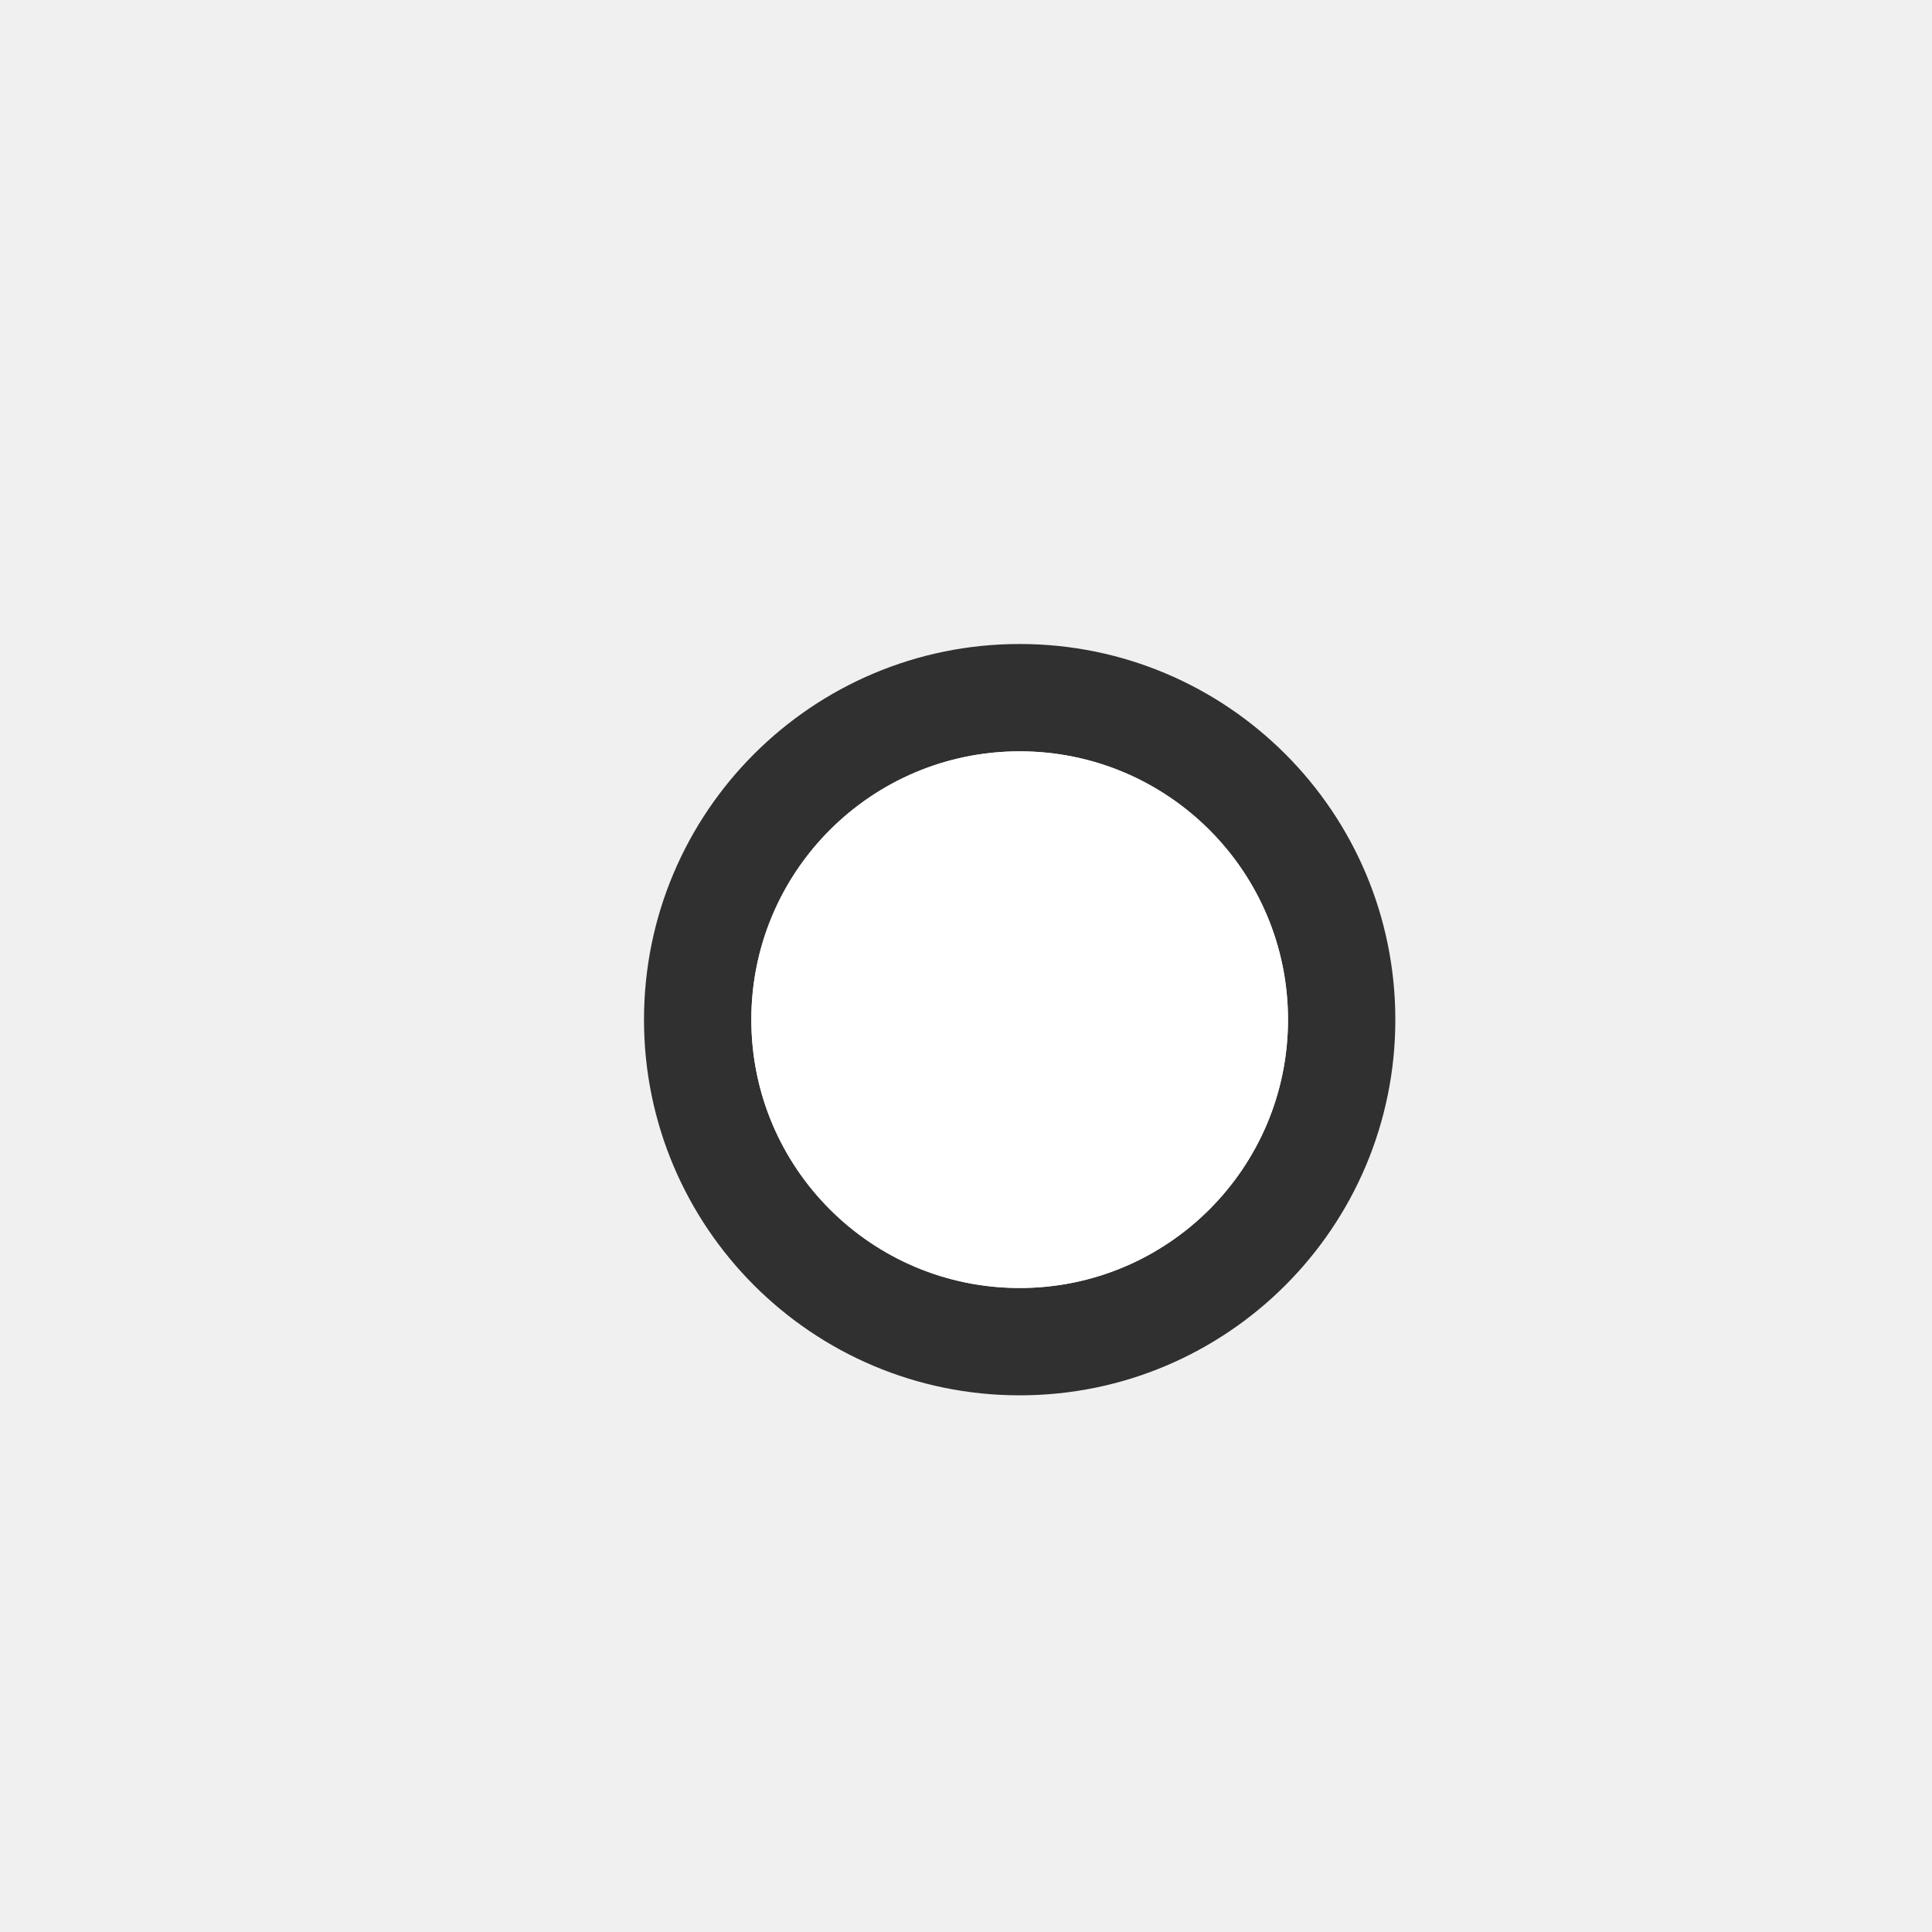
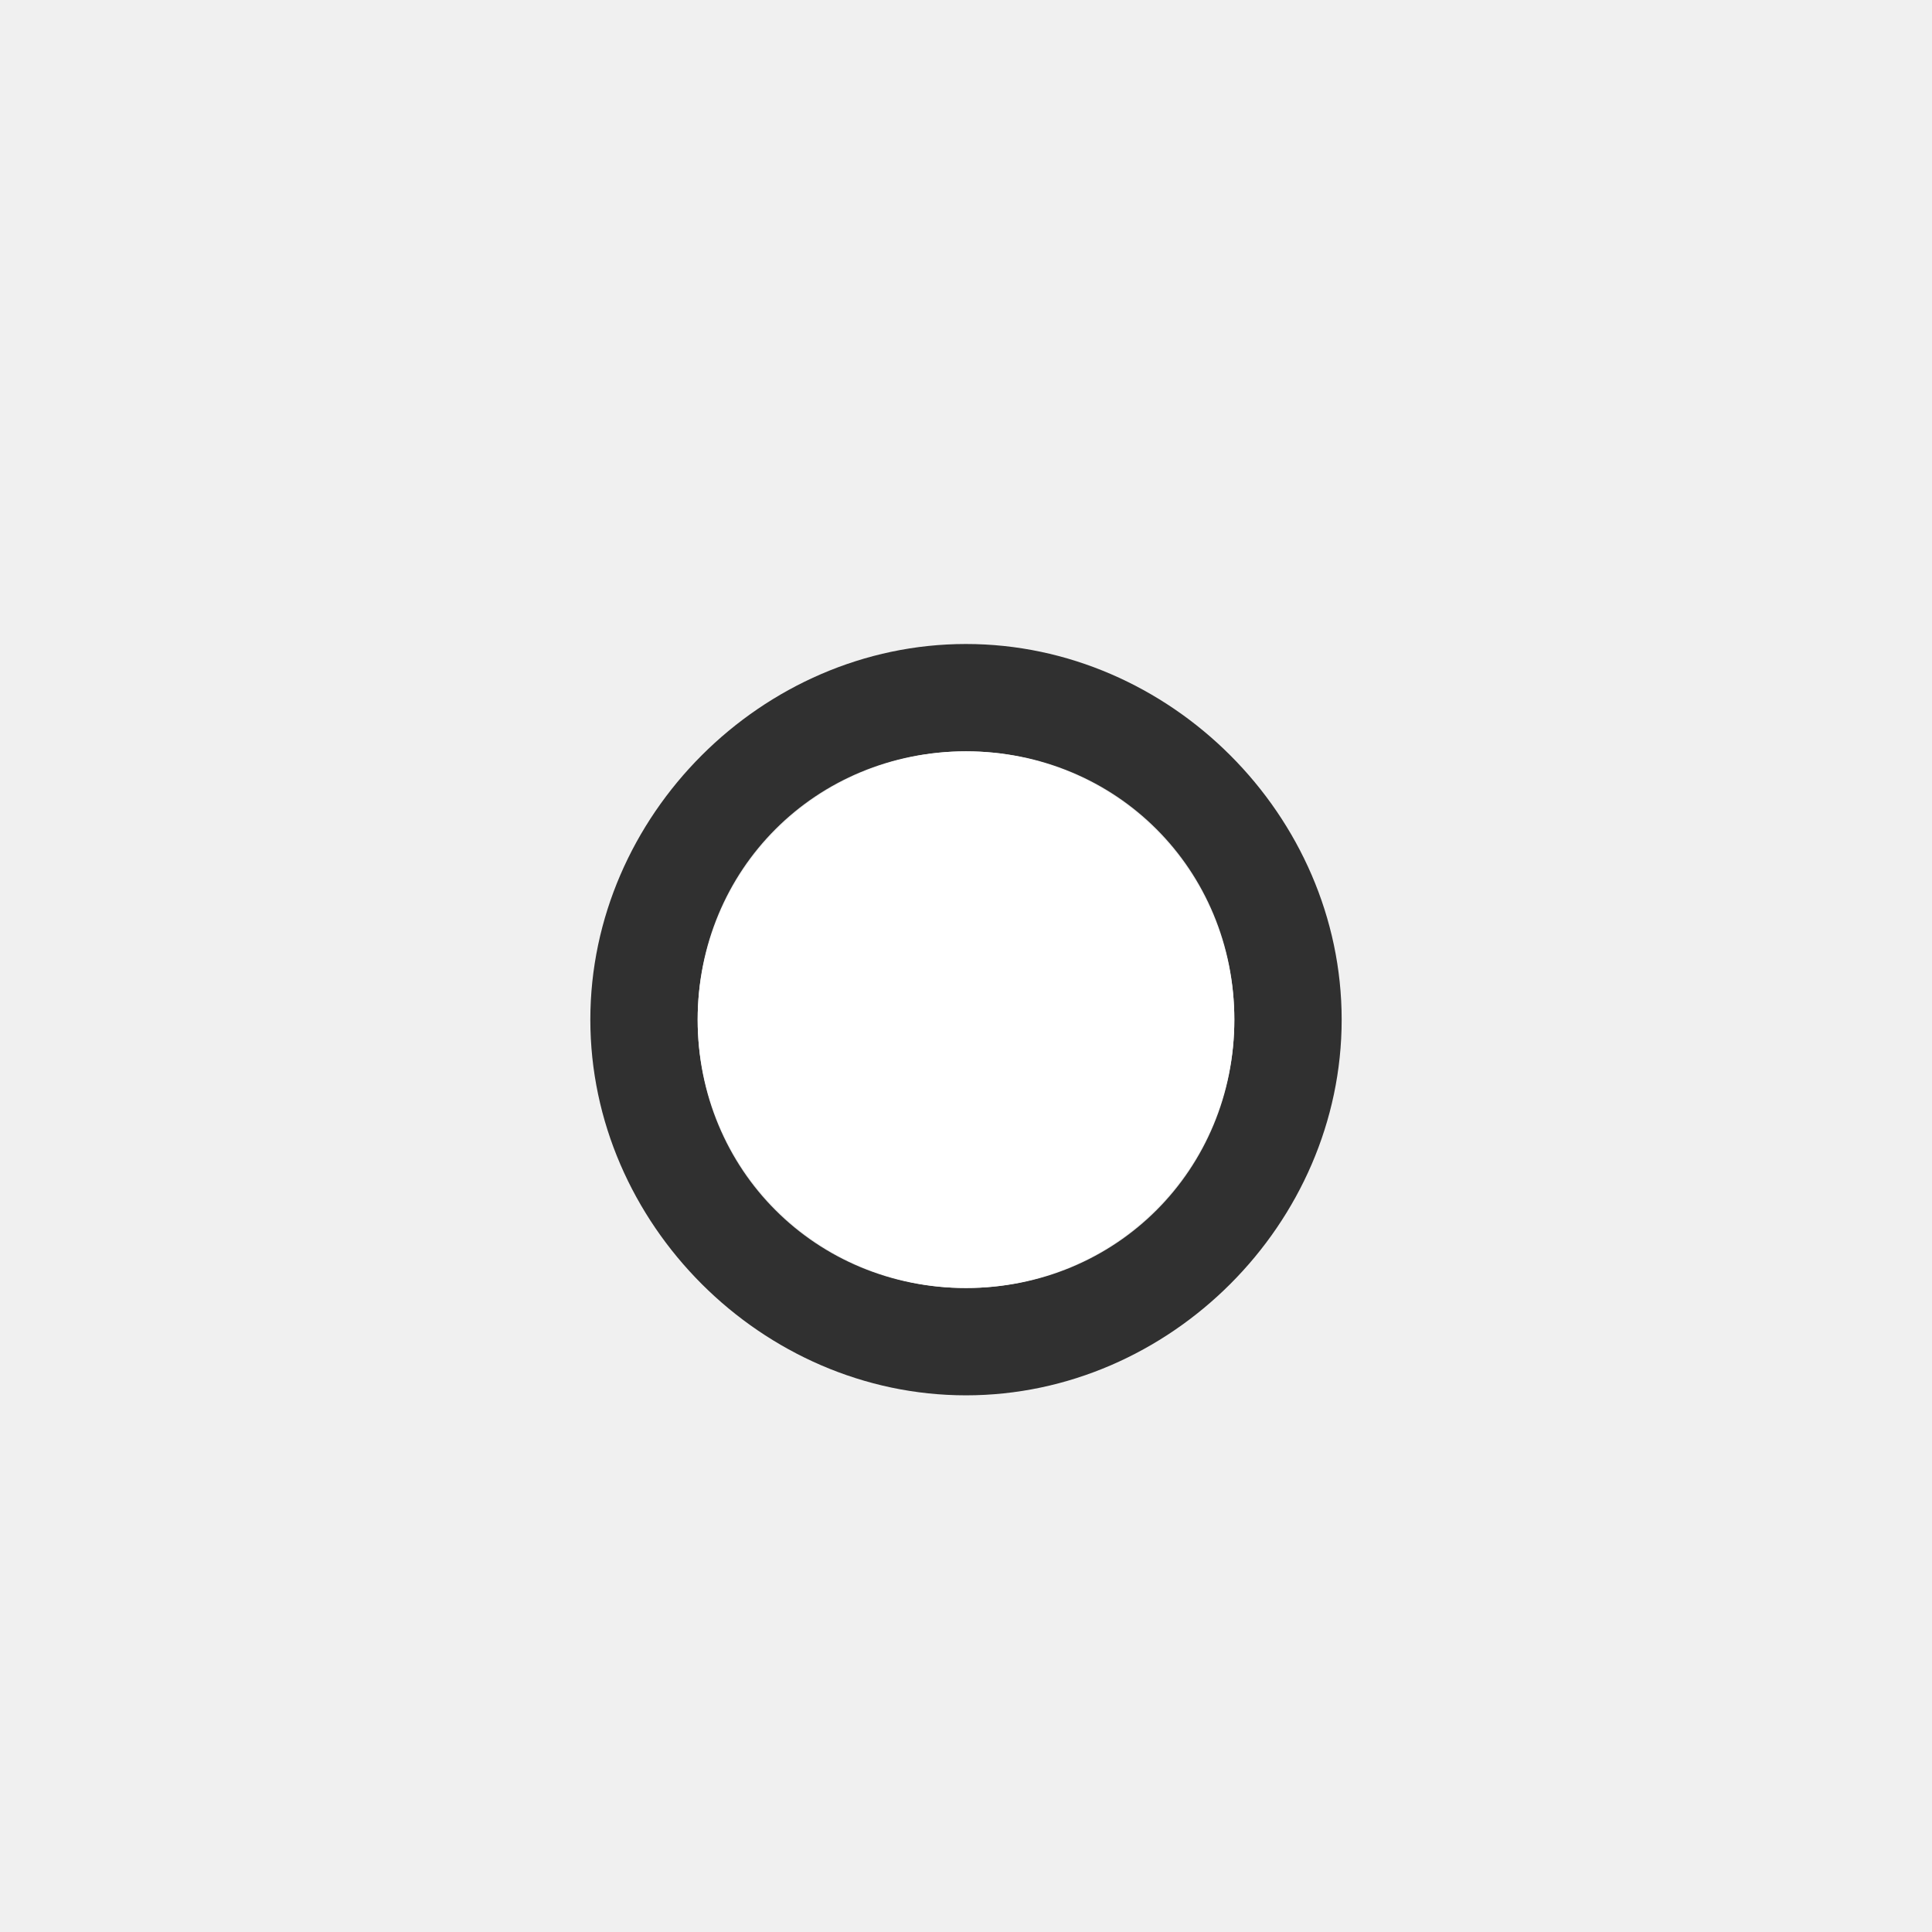
- <svg xmlns="http://www.w3.org/2000/svg" id="svg6" style="clip-rule:evenodd;fill-rule:evenodd;stroke-linejoin:round;stroke-miterlimit:1.414" xml:space="preserve" version="1.1" viewBox="0 0 18 18" height="100%" width="100%">
-   <defs id="defs10" />
-   <path style="fill:#303030;fill-opacity:1;stroke:none;stroke-width:2;stroke-linecap:round;stroke-linejoin:round;stroke-miterlimit:1.414;stroke-dasharray:none;stroke-opacity:1;paint-order:normal" d="M 9.5 6 A 3.5 3.5 0 0 0 6 9.5 A 3.5 3.5 0 0 0 9.5 13 A 3.5 3.5 0 0 0 13 9.5 A 3.5 3.5 0 0 0 9.5 6 z M 9.5 7 A 2.5 2.5 0 0 1 12 9.5 A 2.5 2.5 0 0 1 9.5 12 A 2.5 2.5 0 0 1 7 9.5 A 2.5 2.5 0 0 1 9.5 7 z " id="path4506" />
-   <circle r="2.5" cy="9.5" cx="9.5" id="circle4508" style="fill:#ffffff;fill-opacity:1;stroke:none;stroke-width:2;stroke-linecap:round;stroke-linejoin:round;stroke-miterlimit:1.414;stroke-dasharray:none;stroke-opacity:1;paint-order:normal" />
+ <svg xmlns="http://www.w3.org/2000/svg" version="1.1" id="svg6" x="0px" y="0px" viewBox="0 0 18 18" style="enable-background:new 0 0 18 18;" xml:space="preserve">
+   <style type="text/css">
+ 	.st0{fill:#303030;}
+ 	.st1{fill:#FFFFFF;}
+ </style>
+   <path id="path4506" class="st0" d="M9,6C7.1,6,5.5,7.6,5.5,9.5S7.1,13,9,13s3.5-1.6,3.5-3.5  S10.9,6,9,6z M9,7c1.4,0,2.5,1.1,2.5,2.5S10.4,12,9,12s-2.5-1.1-2.5-2.5S7.6,7,9,7z" />
+   <circle id="circle4508" class="st1" cx="9" cy="9.5" r="2.5" />
</svg>
